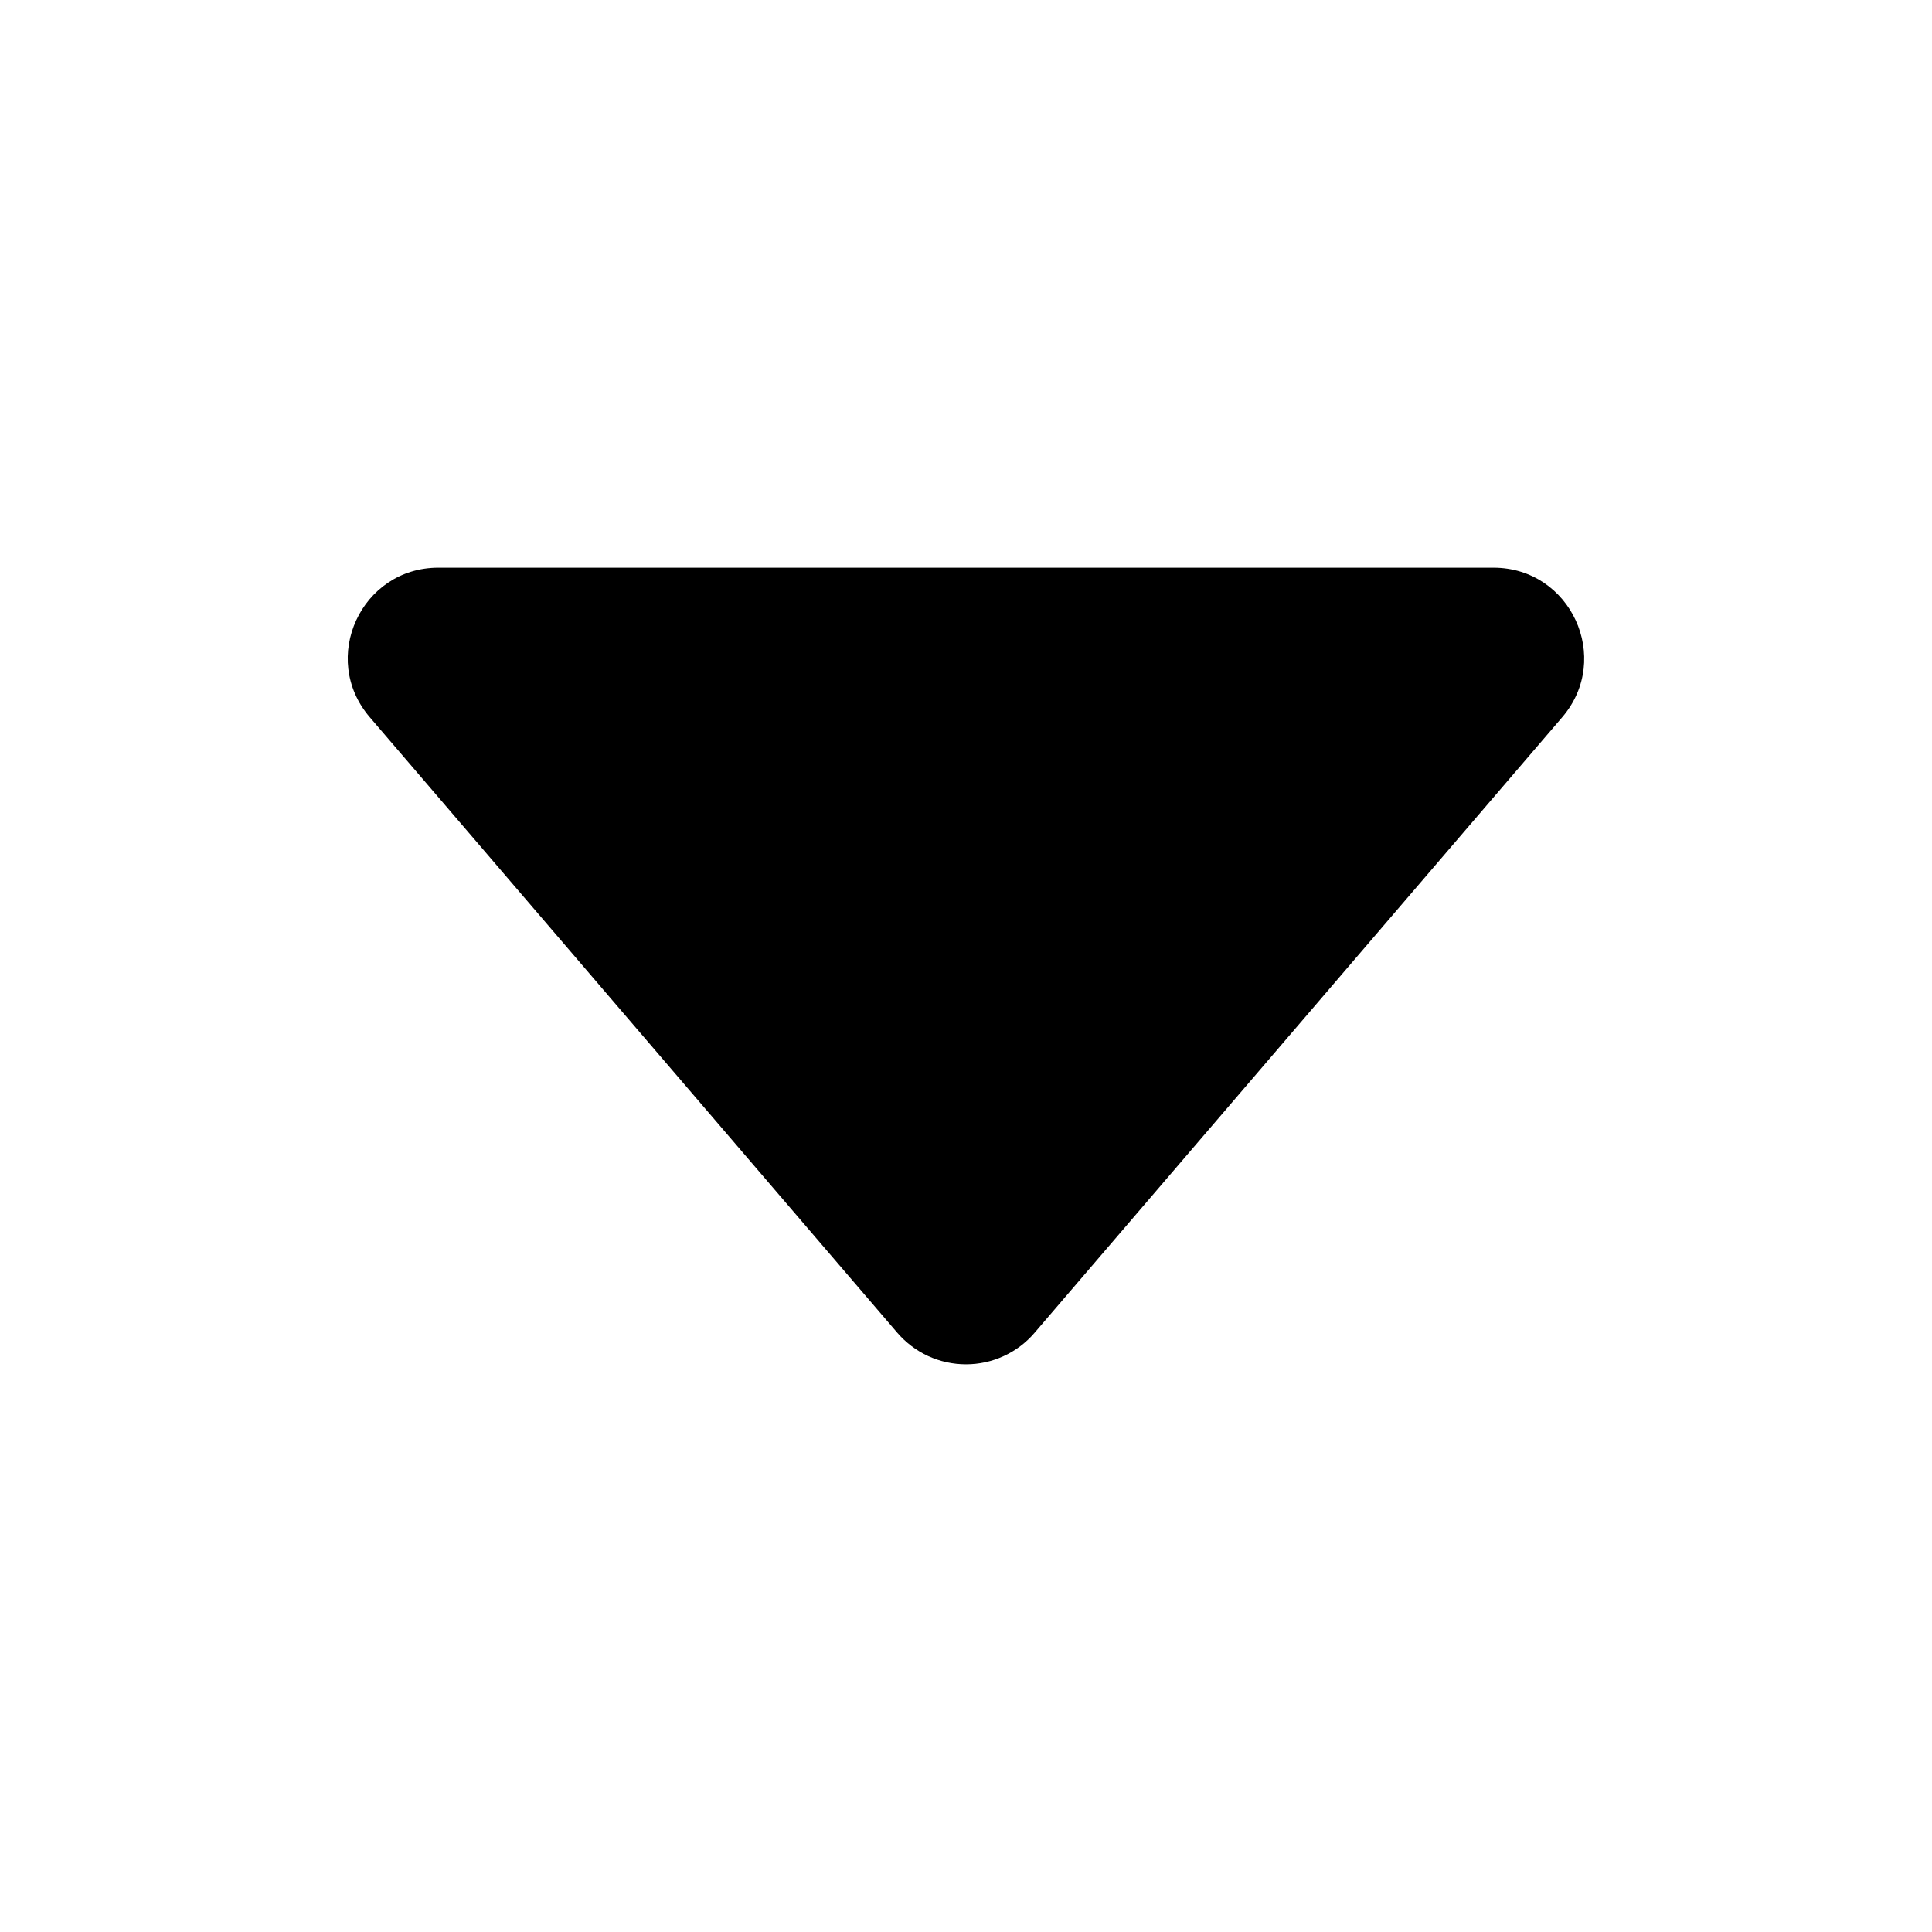
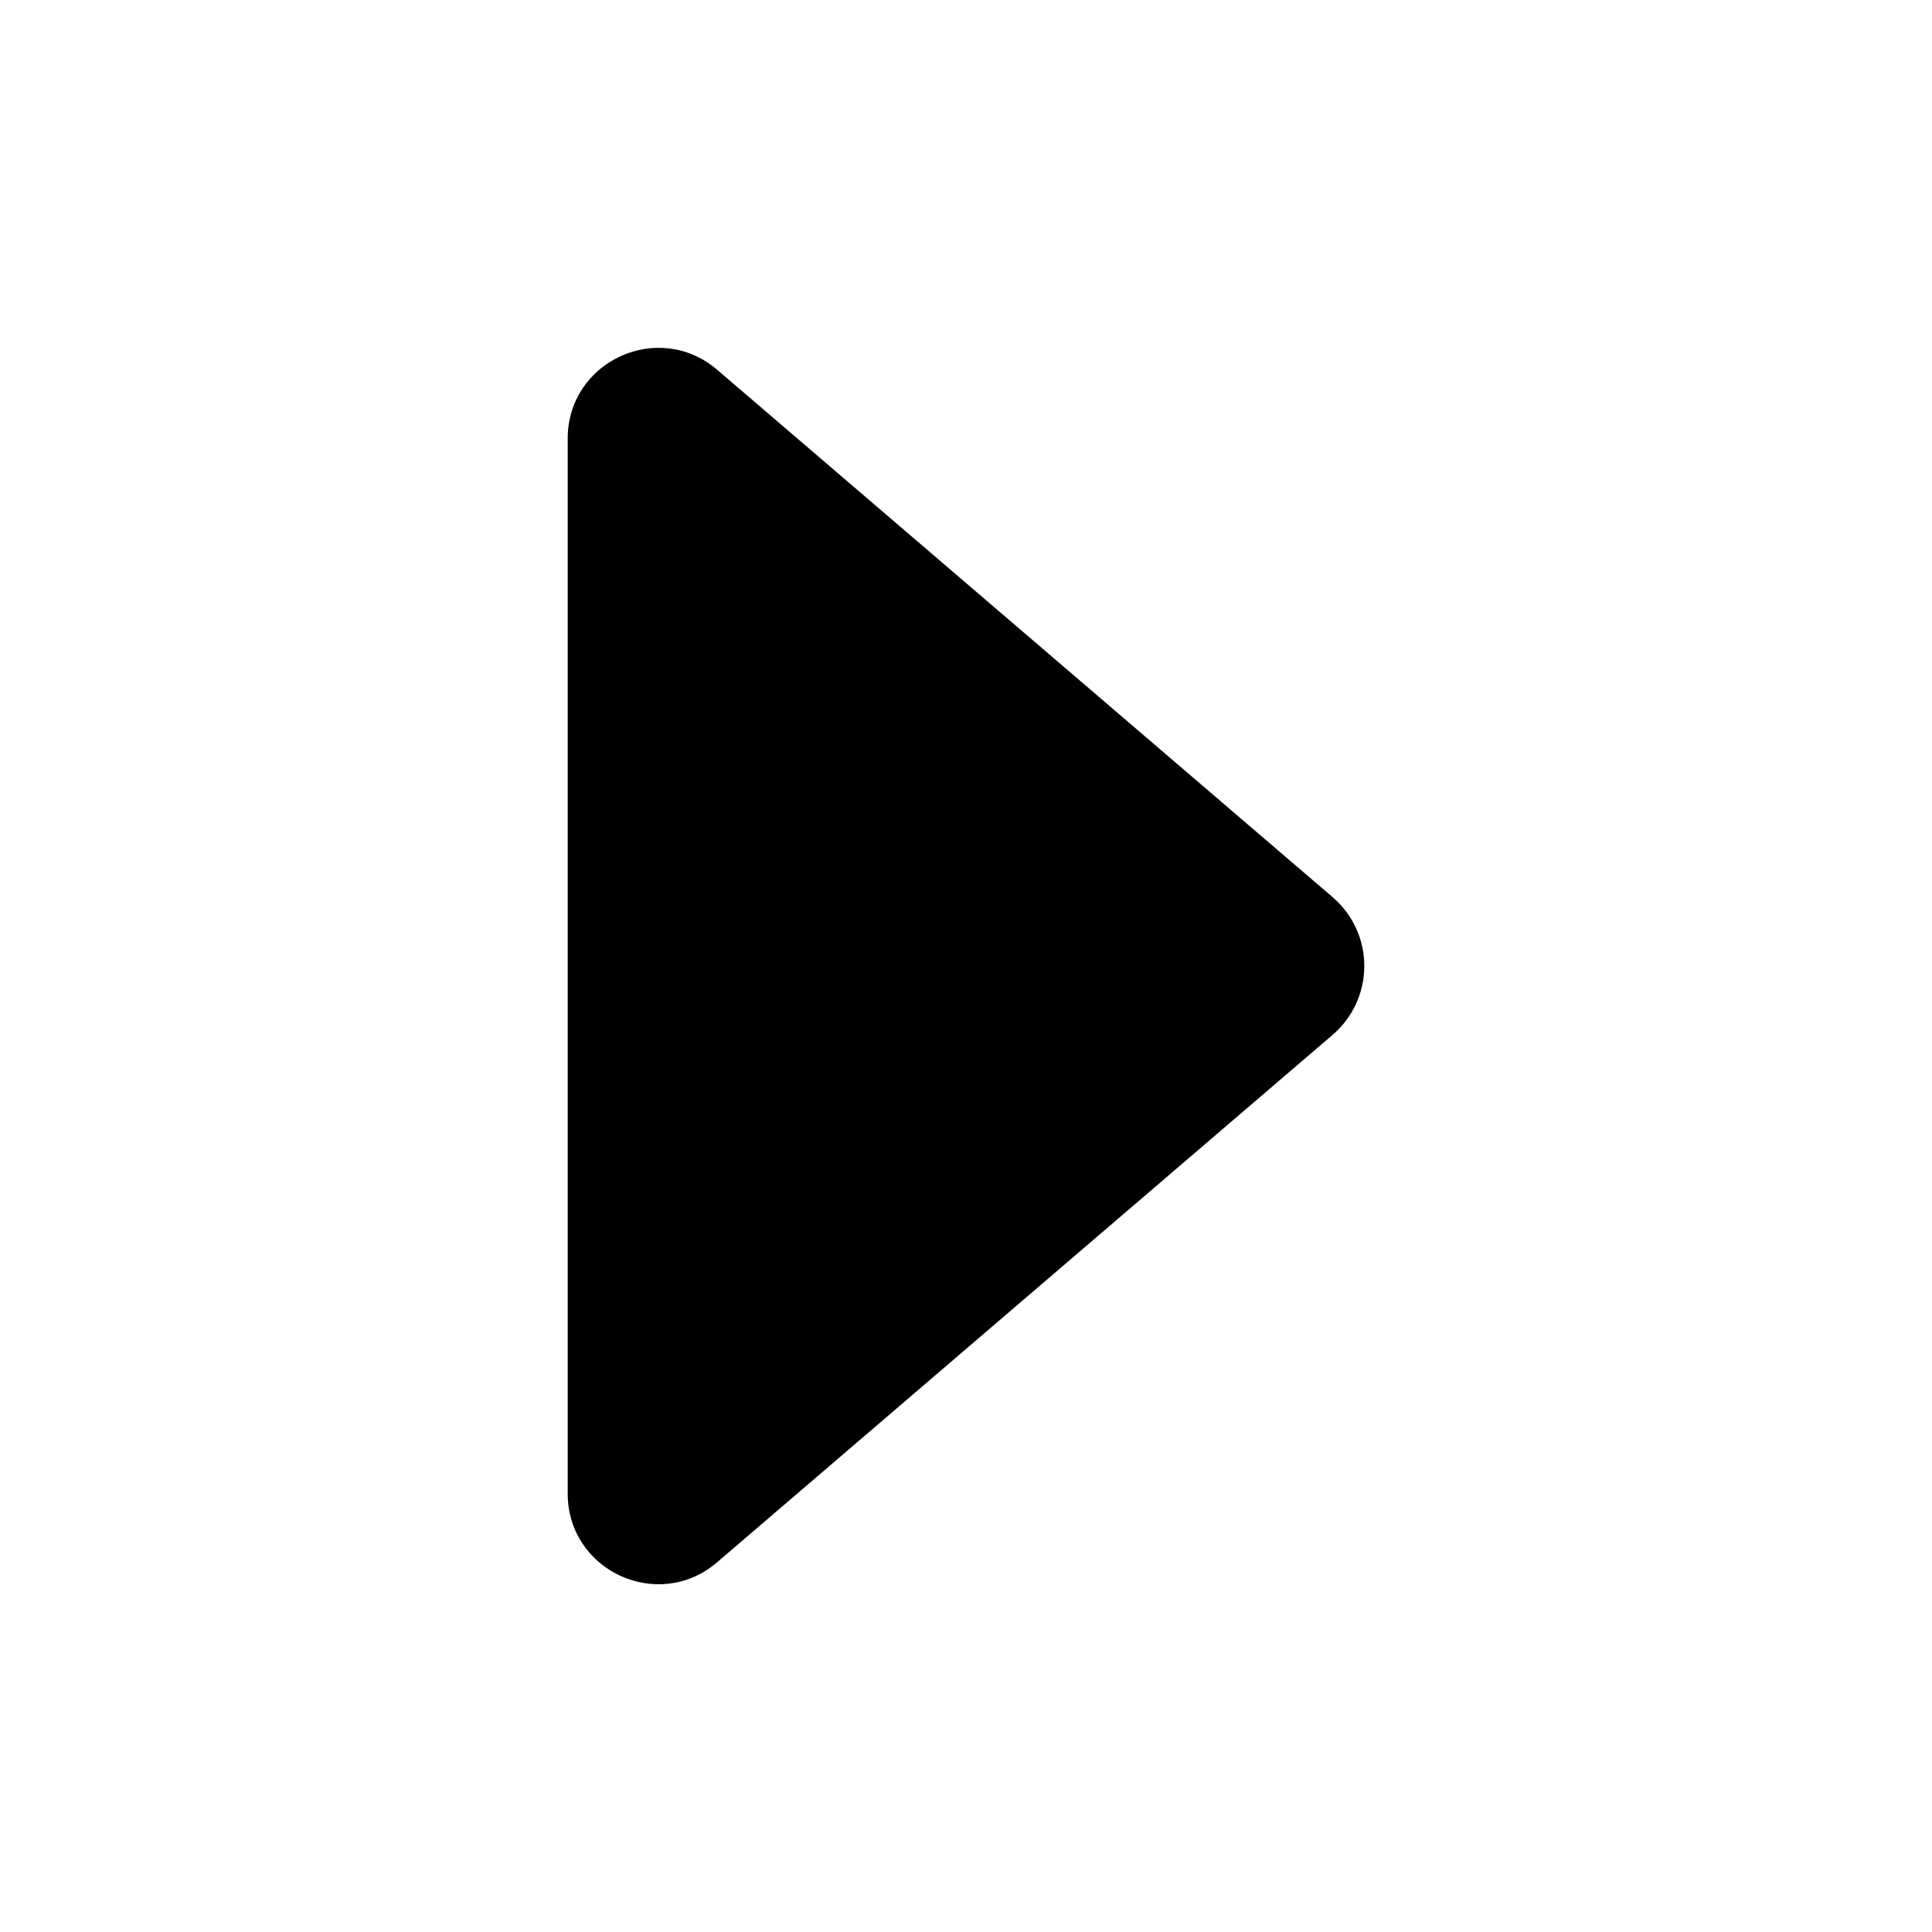
- <svg xmlns="http://www.w3.org/2000/svg" width="18" height="18" viewBox="0 0 18 18" fill="none">
-   <path d="M3.445 6.682L8.359 12.416C8.439 12.509 8.537 12.583 8.647 12.634C8.758 12.685 8.878 12.711 9 12.711C9.122 12.711 9.242 12.685 9.352 12.634C9.463 12.583 9.561 12.509 9.64 12.416L14.555 6.682C15.024 6.134 14.635 5.289 13.914 5.289L4.084 5.289C3.364 5.289 2.975 6.134 3.445 6.682Z" fill="currentColor" />
+ <svg xmlns="http://www.w3.org/2000/svg" width="32" height="32" viewBox="0 0 32 32" fill="none">
+   <path d="M11.879 25.875L22.074 17.139C22.238 16.998 22.37 16.823 22.46 16.627C22.551 16.43 22.597 16.216 22.597 16C22.597 15.784 22.551 15.57 22.46 15.373C22.37 15.177 22.238 15.002 22.074 14.861L11.879 6.125C10.906 5.291 9.403 5.982 9.403 7.264V24.739C9.403 26.02 10.906 26.711 11.879 25.875Z" fill="currentColor" />
</svg>
